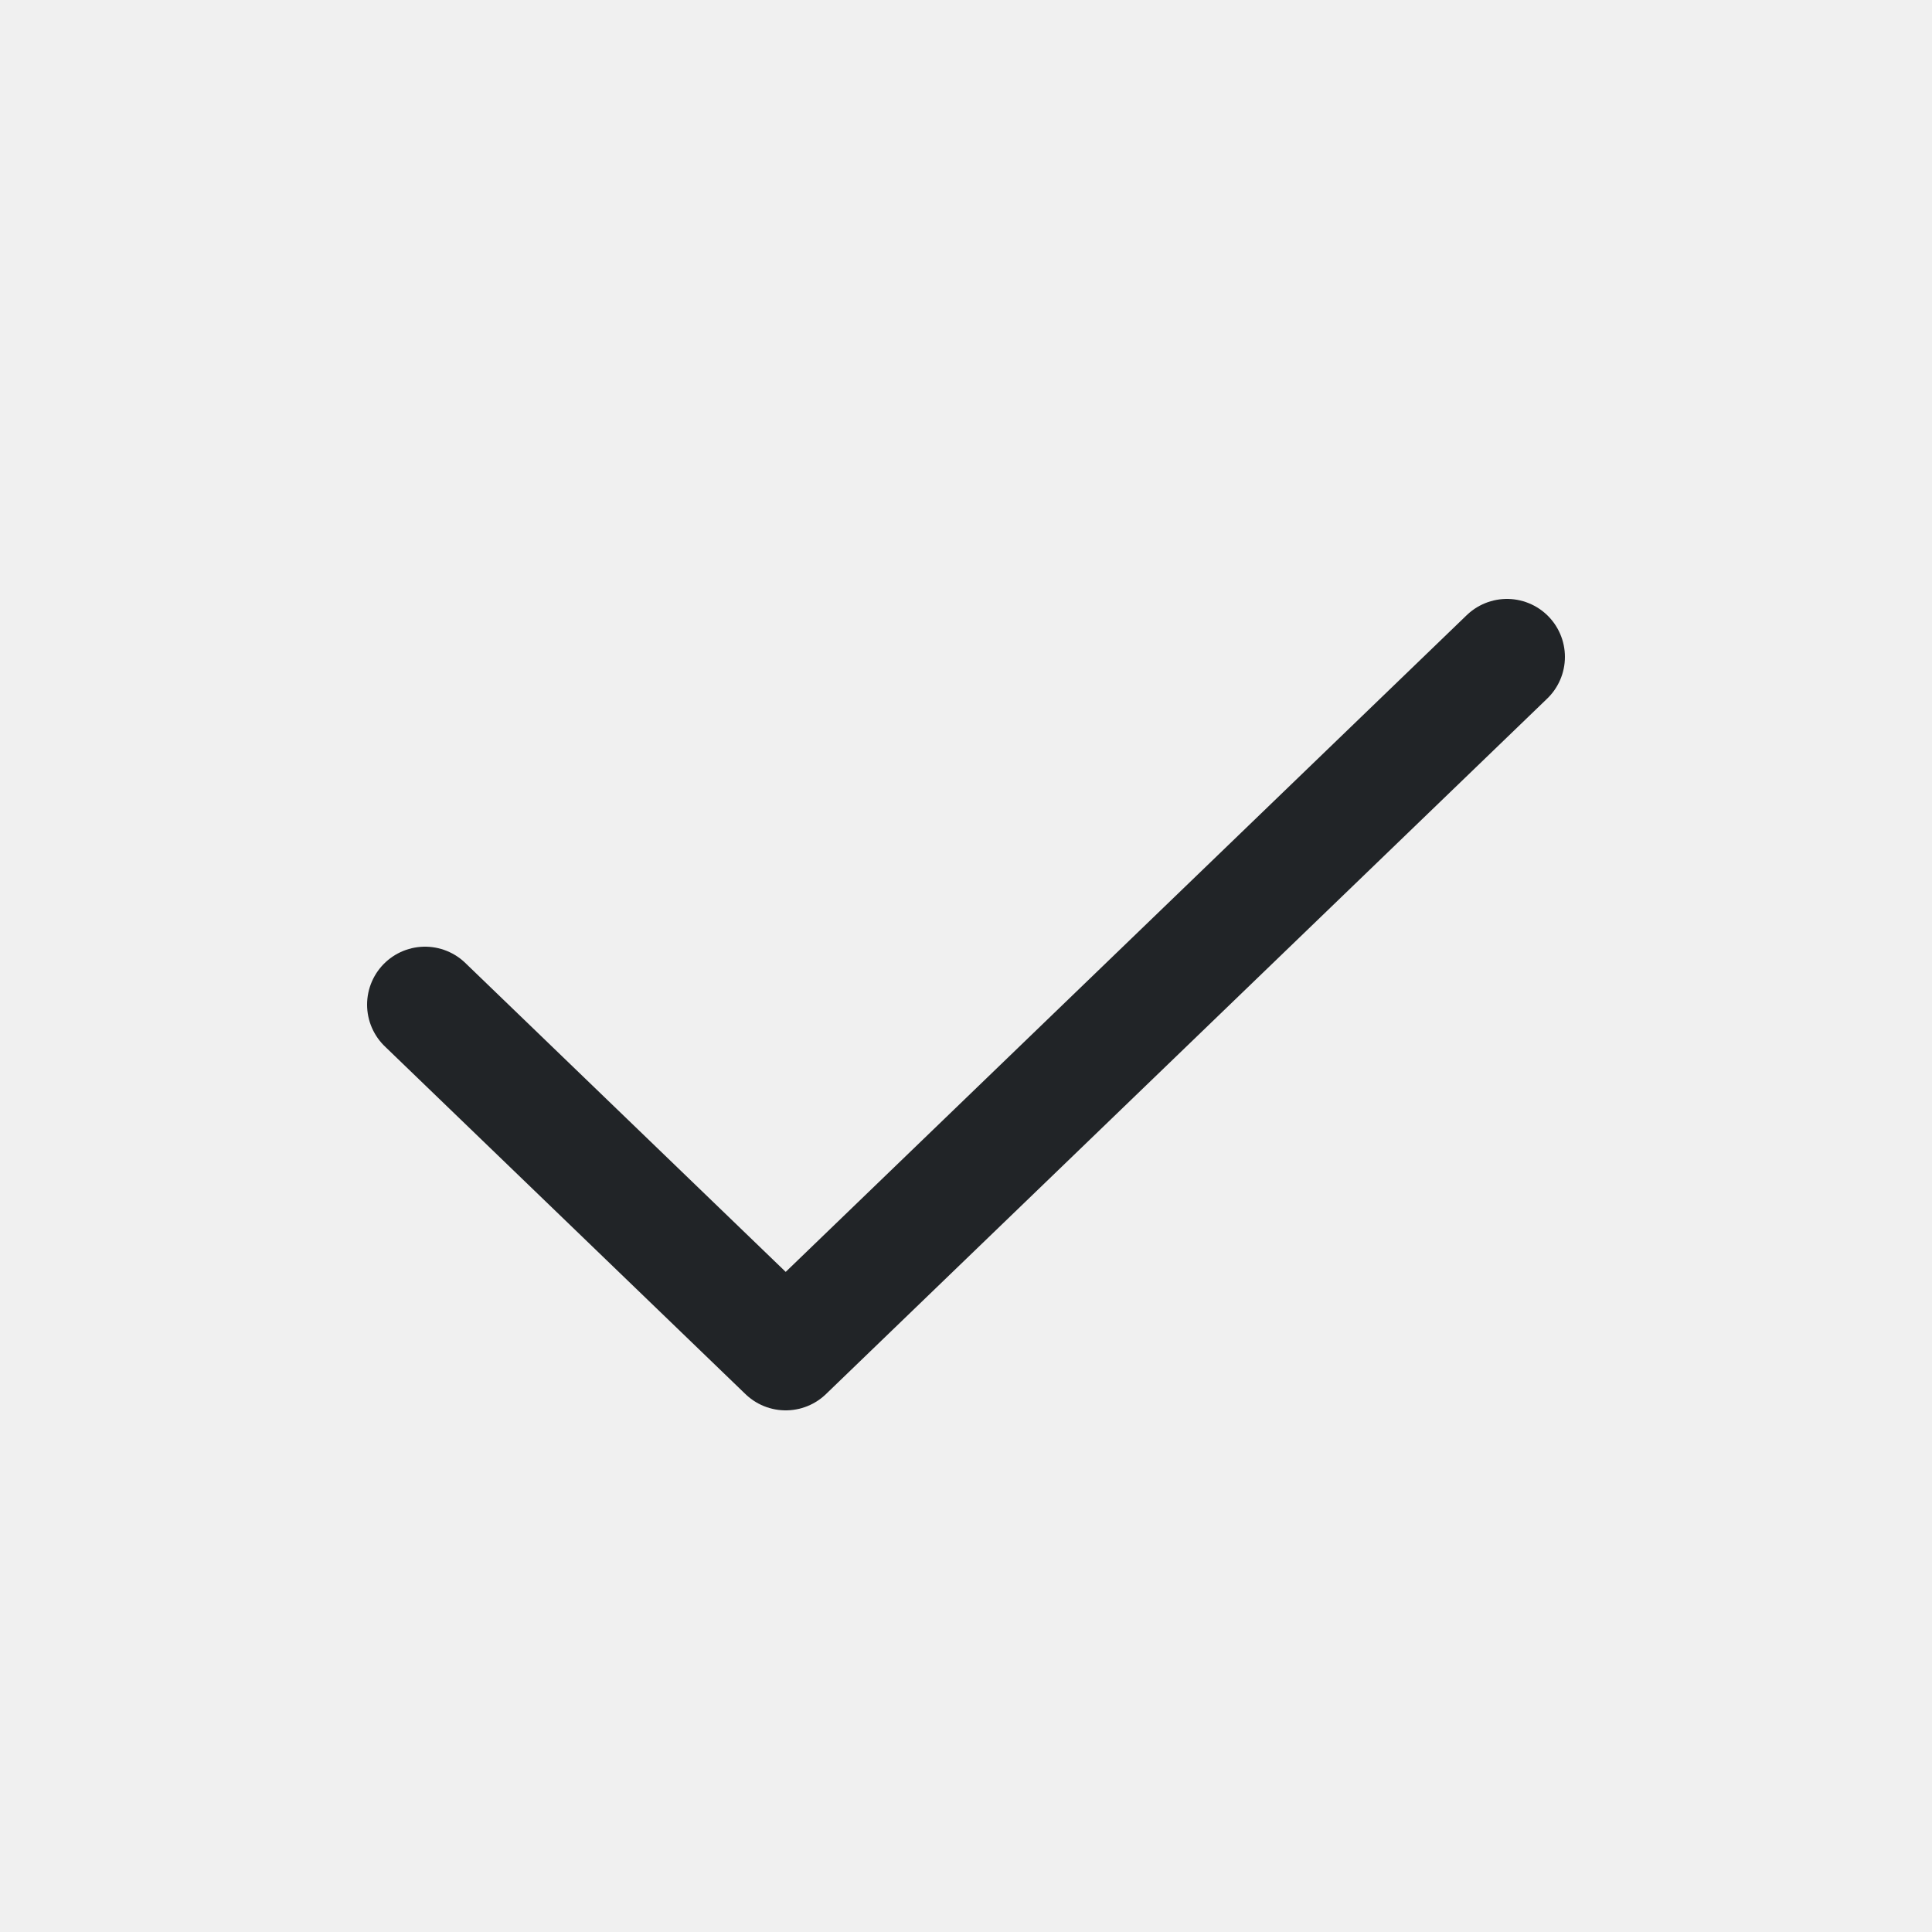
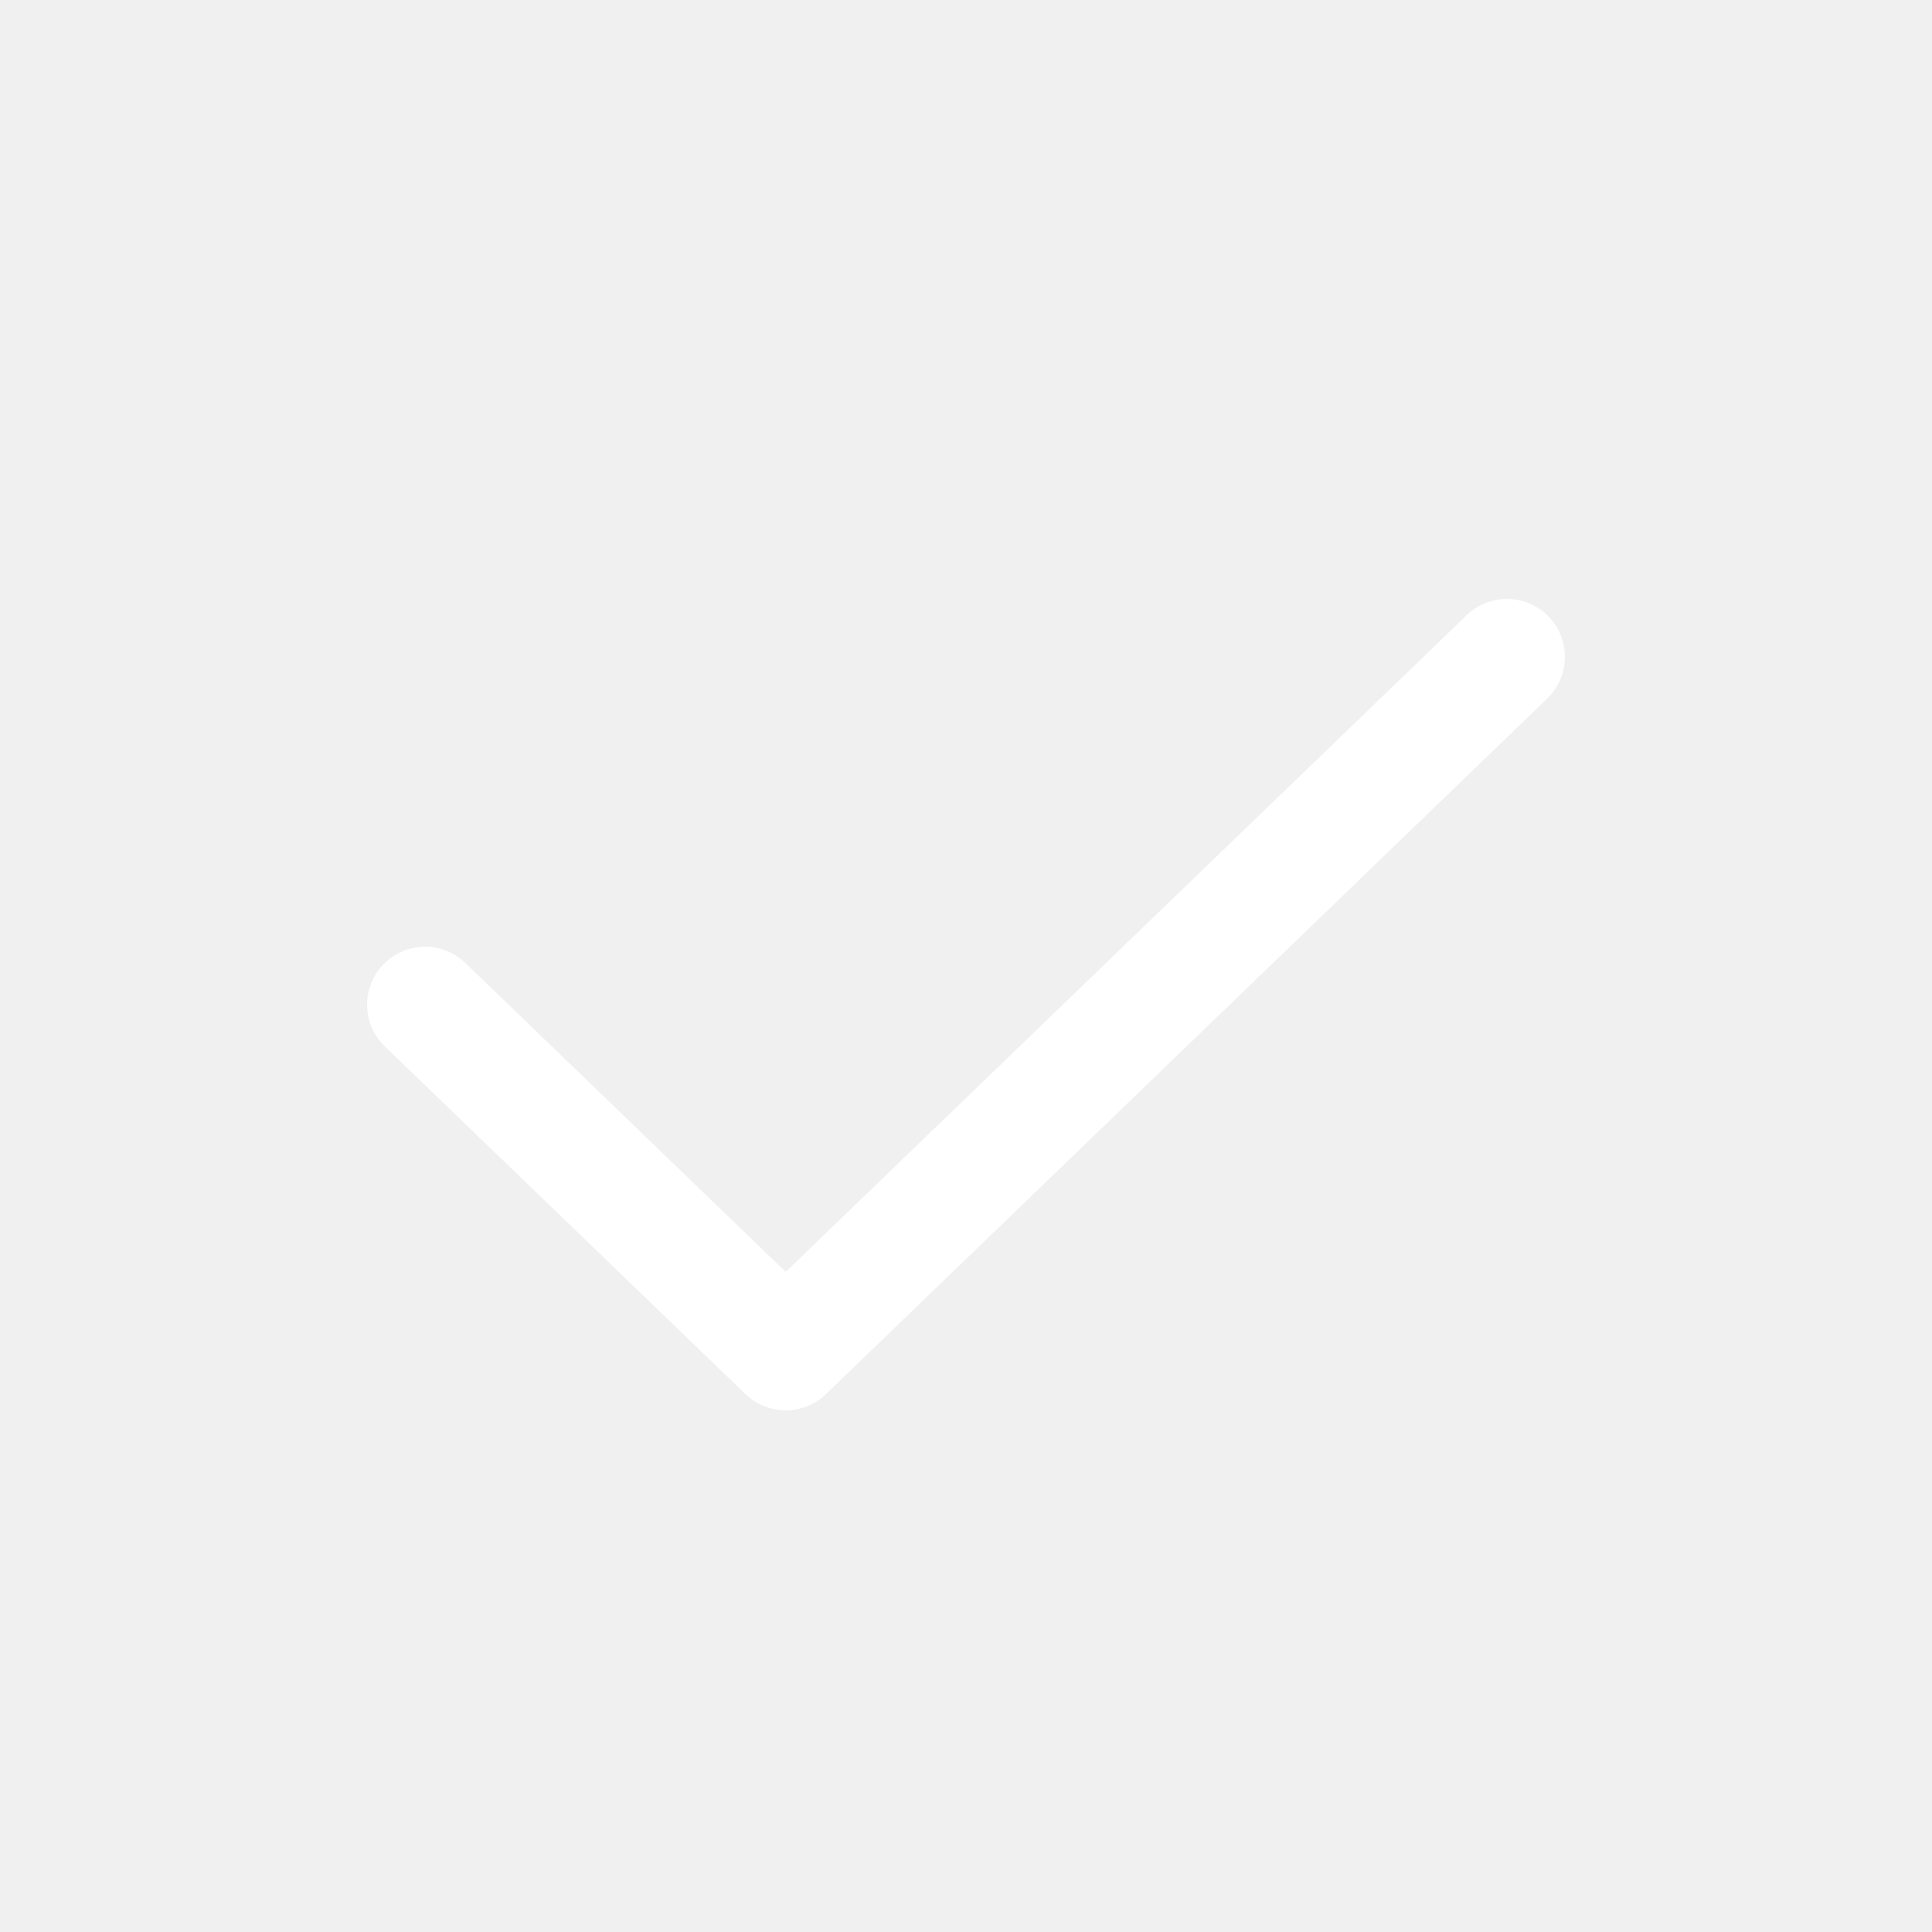
<svg xmlns="http://www.w3.org/2000/svg" width="800px" height="800px" viewBox="0 -0.5 25 25" fill="none">
-   <path d="M5.5 12.5L10.167 17L19.5 8" stroke="#212427" stroke-width="1.5" stroke-linecap="round" stroke-linejoin="round" />
+   <path d="M5.5 12.5L10.167 17L19.5 8" stroke="#FFFFFF" stroke-width="1.5" stroke-linecap="round" stroke-linejoin="round" />
</svg>
